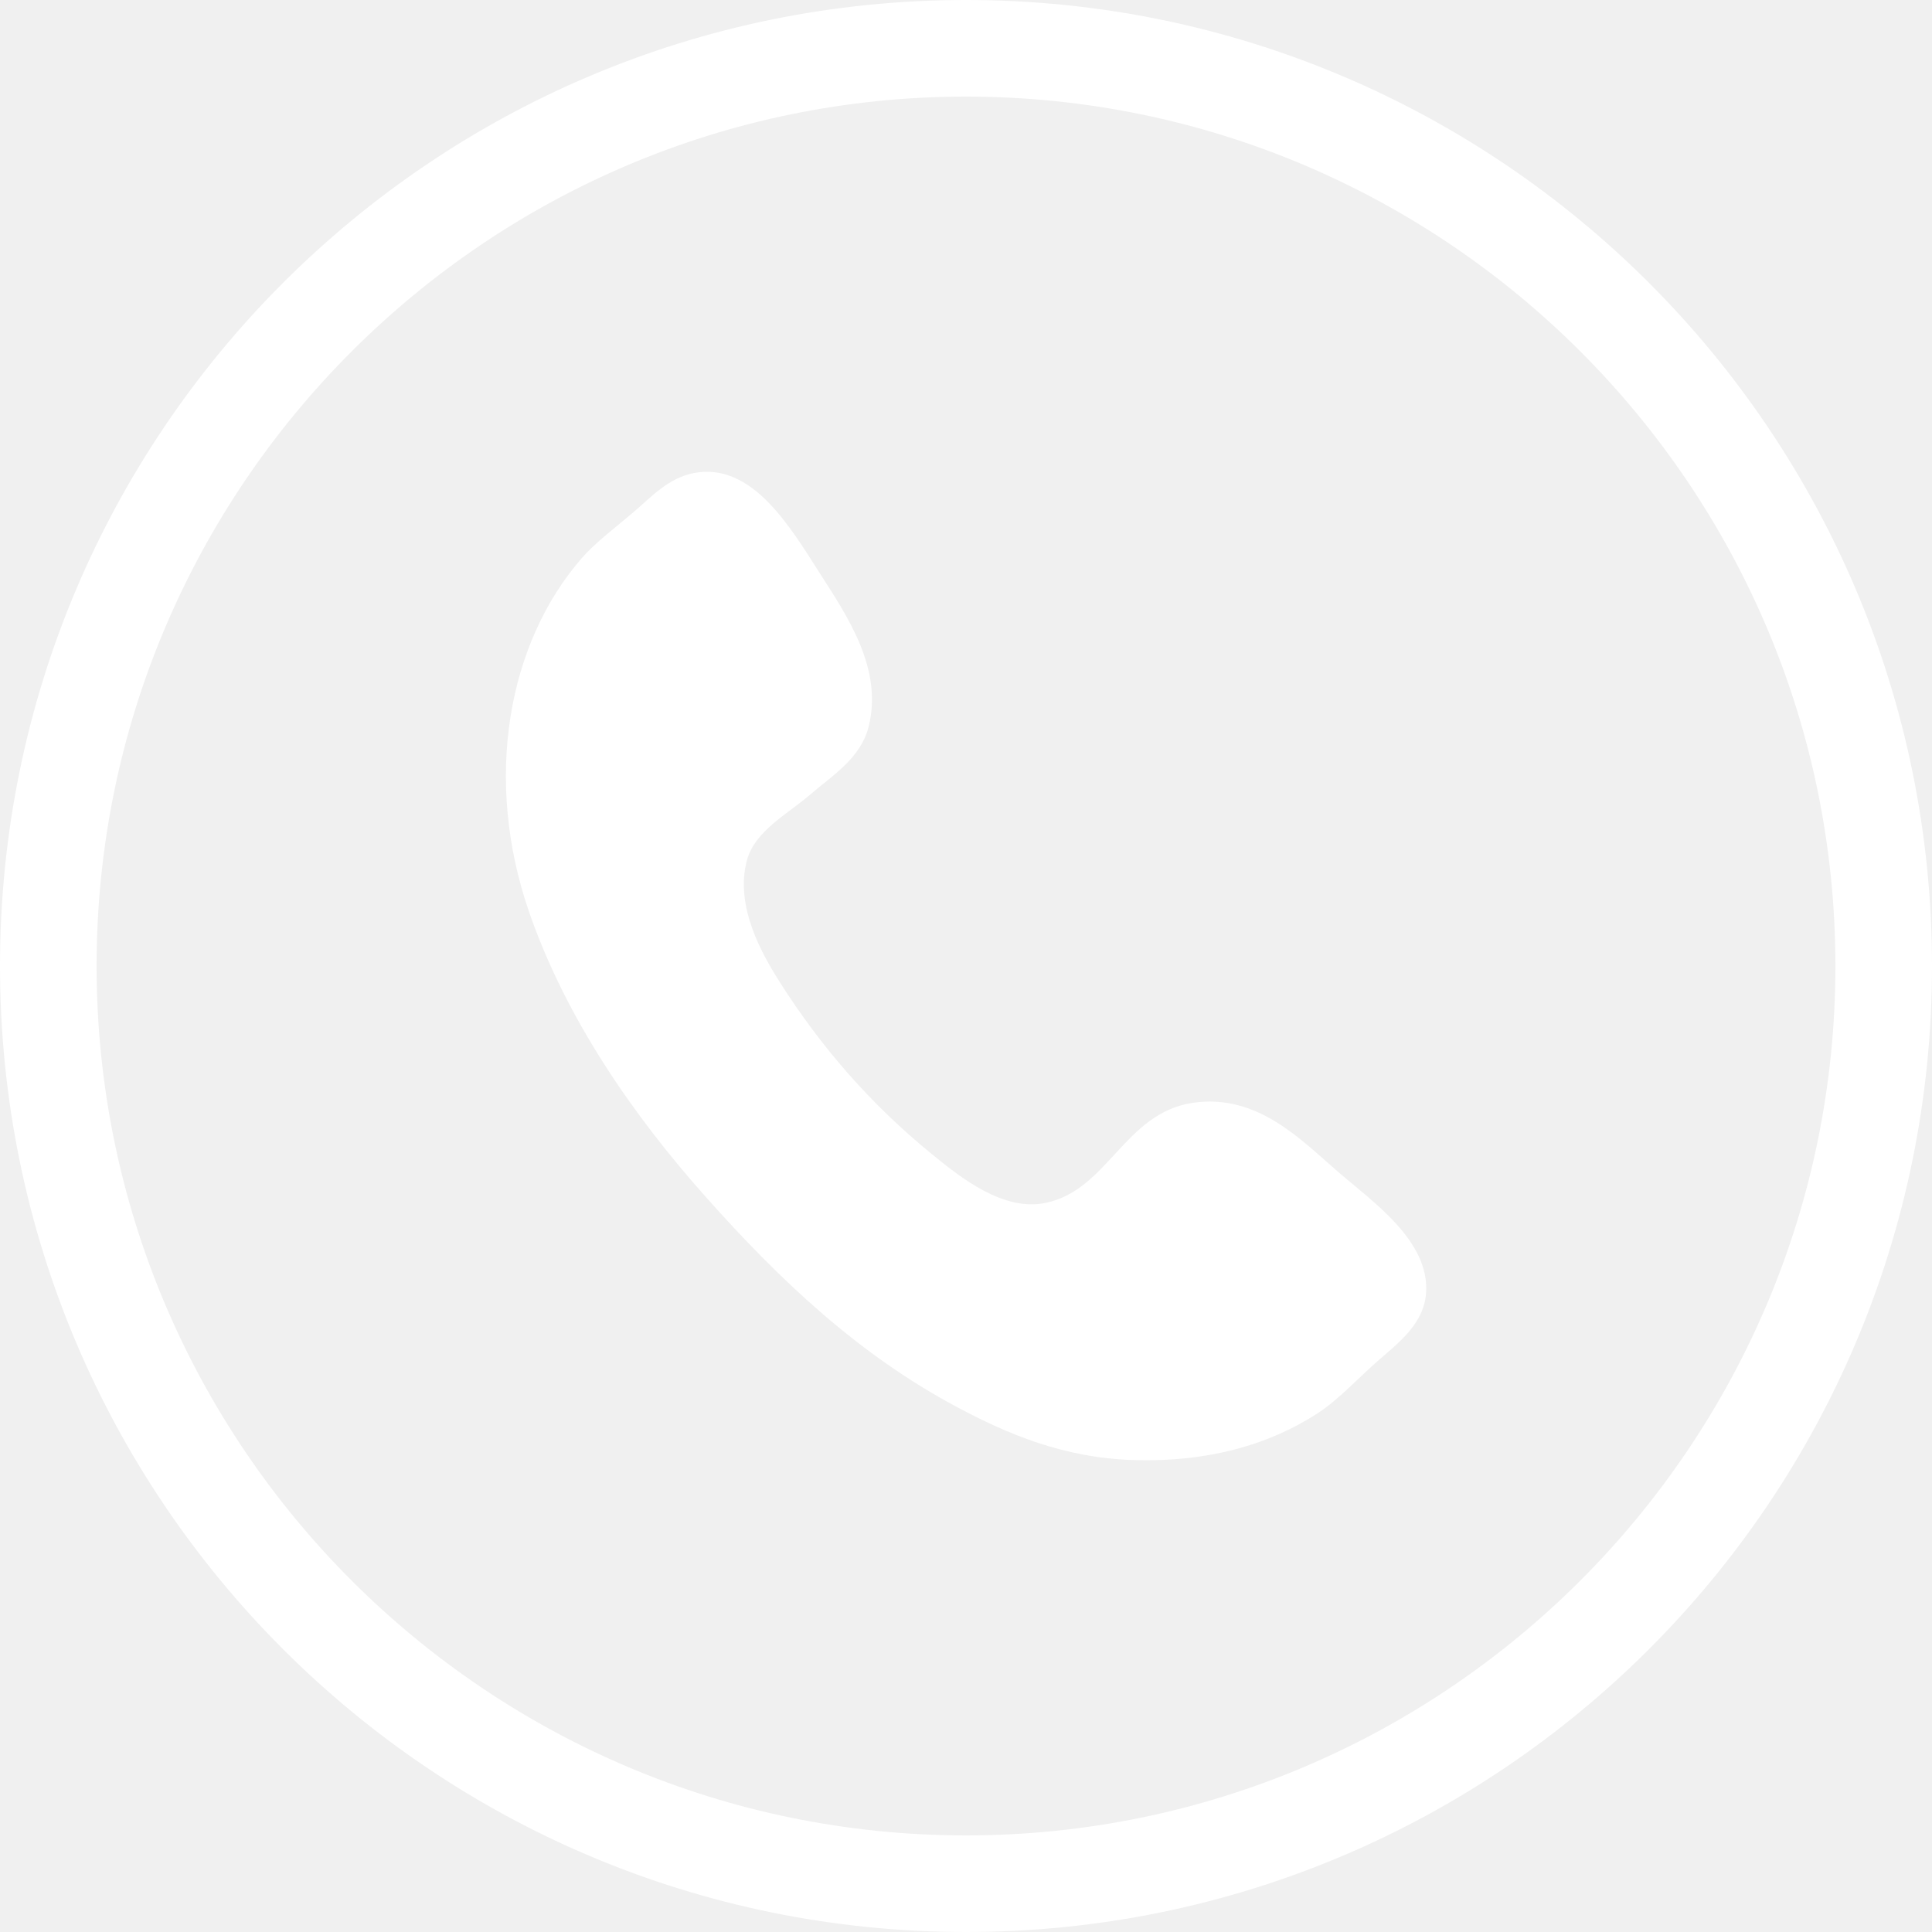
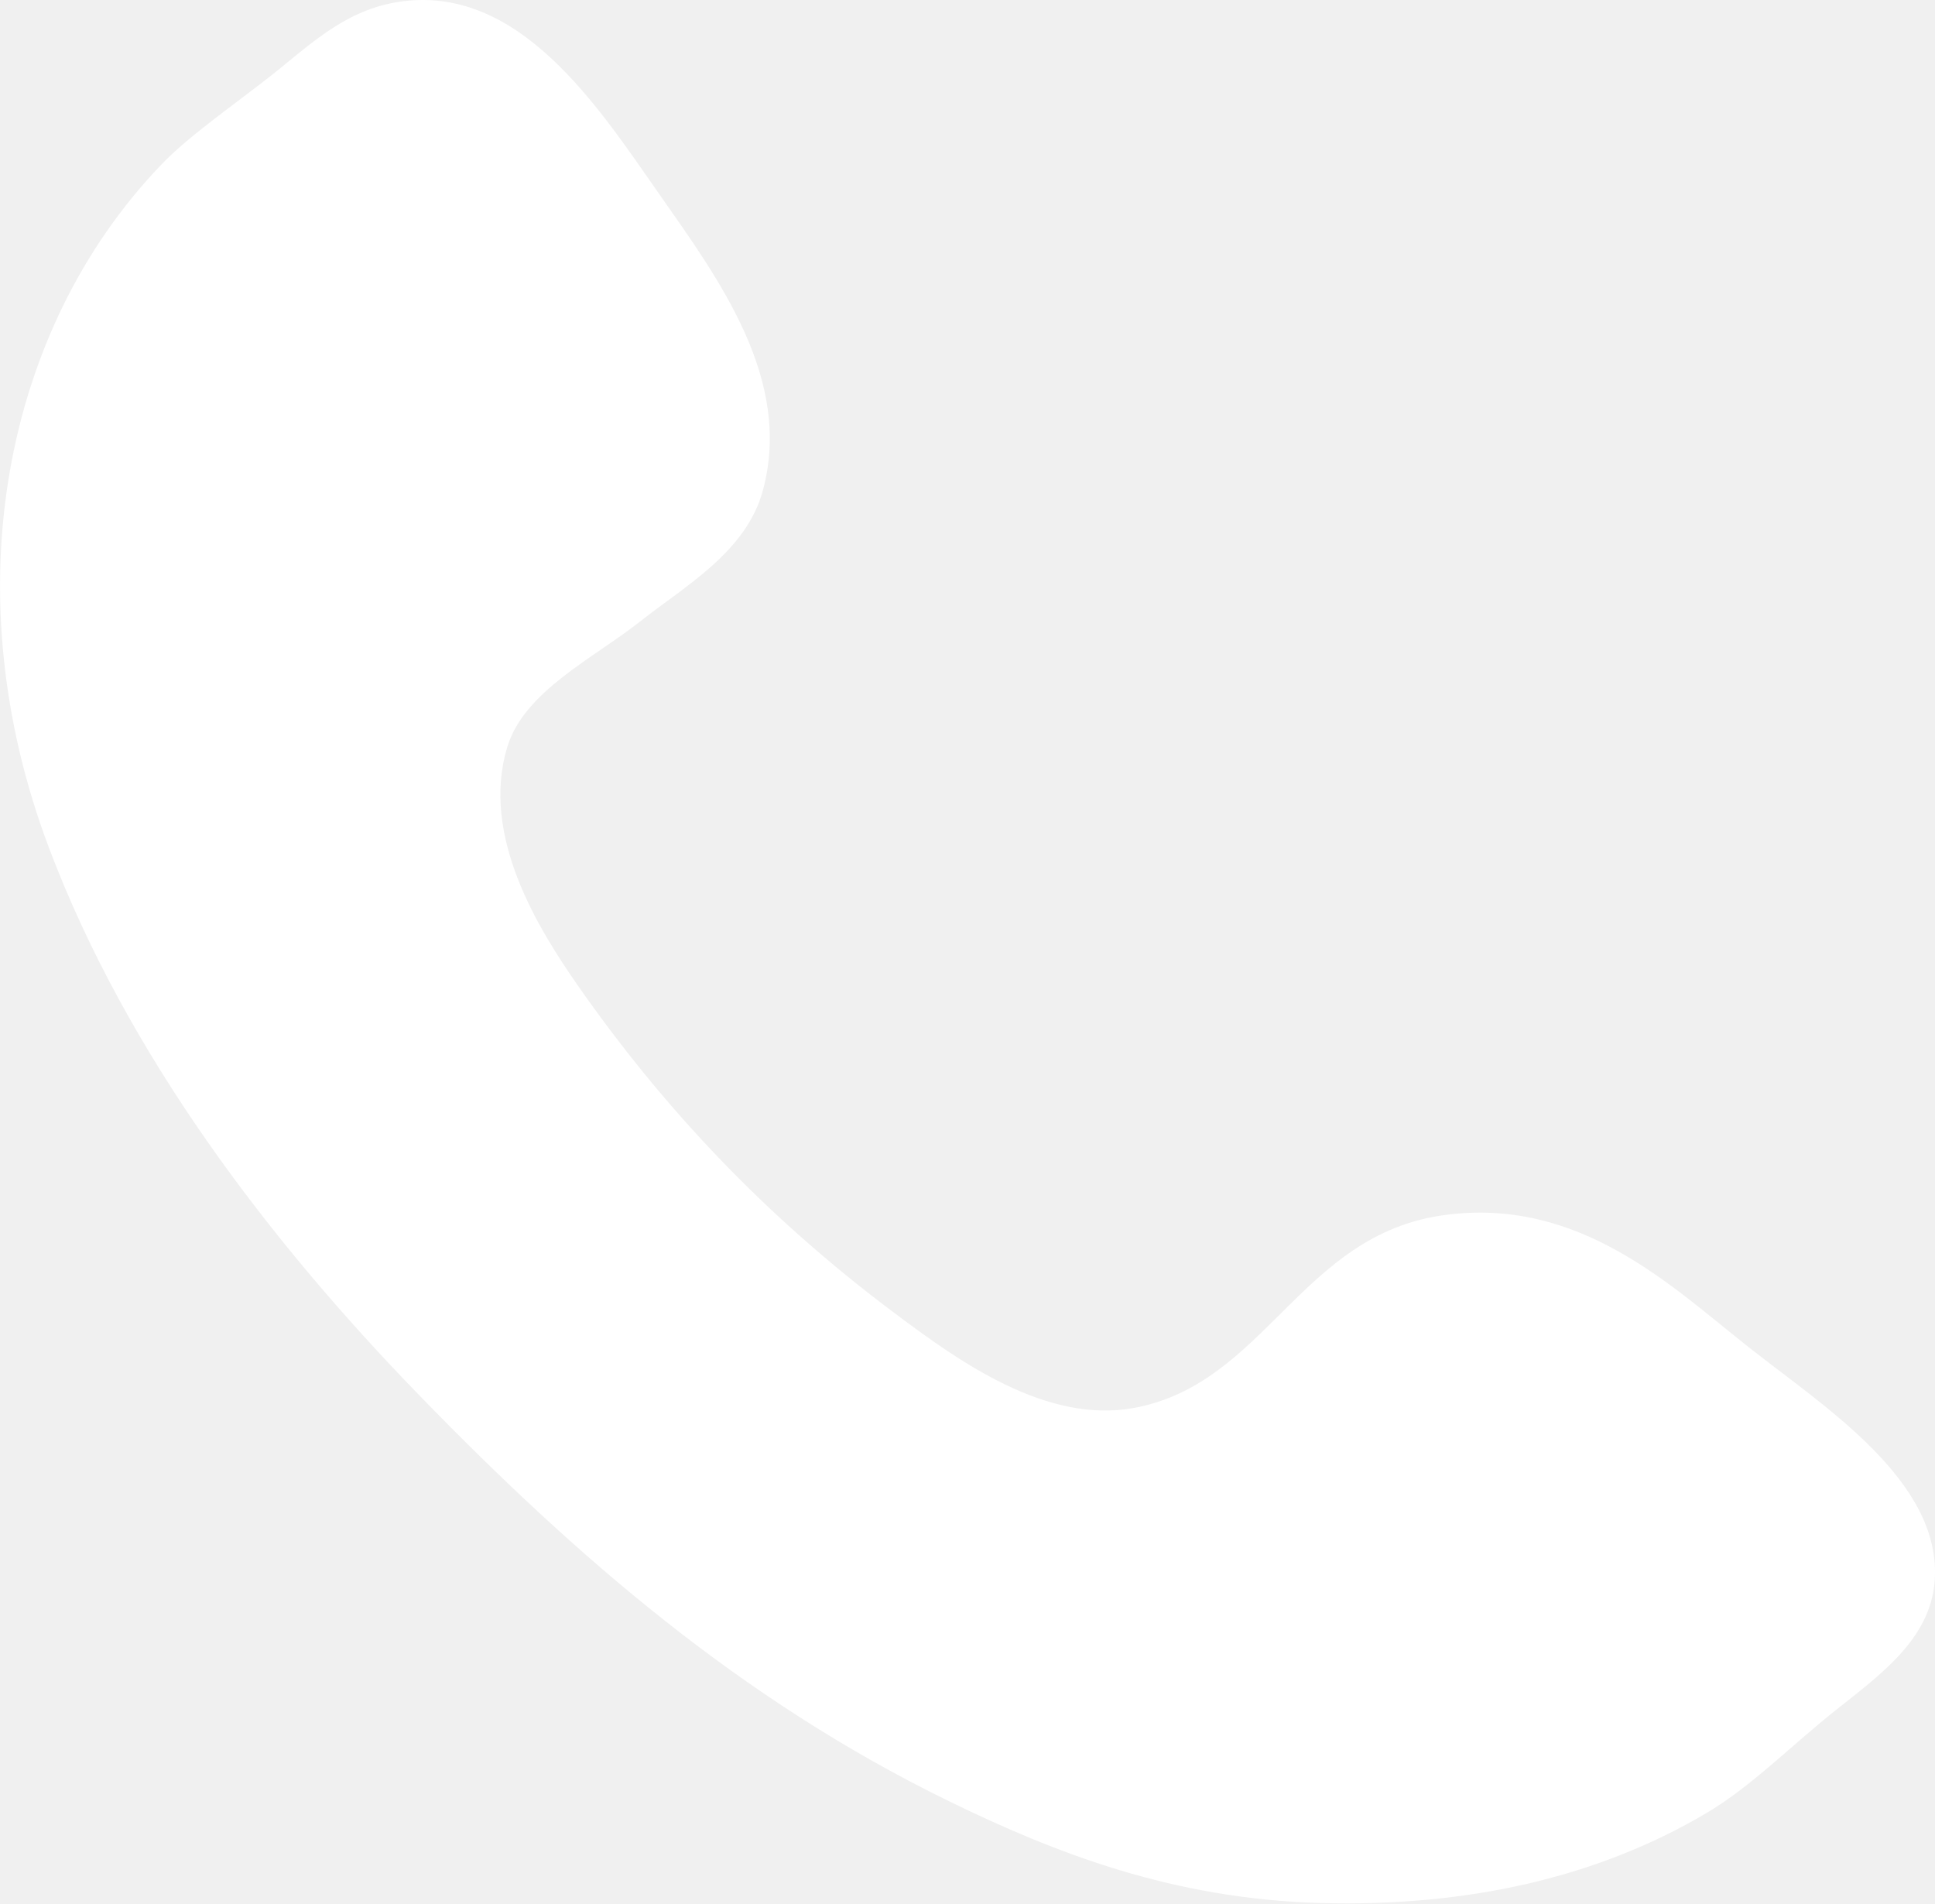
- <svg xmlns="http://www.w3.org/2000/svg" enable-background="new 0 0 40 40" height="40px" id="Layer_1" version="1.1" viewBox="0 0 40 40" width="40px" xml:space="preserve">
-   <g>
-     <g>
-       <g>
-         <g>
-           <path d="M20,2c9.925,0,18,8.075,18,18s-8.075,18-18,18c-9.925,0-18-8.075-18-18S10.075,2,20,2 M20,0      C8.955,0,0,8.954,0,20c0,11.047,8.955,20,20,20c11.047,0,20-8.953,20-20C40,8.954,31.047,0,20,0L20,0z" fill="#ffffff" />
-         </g>
-       </g>
-     </g>
-     <path clip-rule="evenodd" d="M14.371,9.793c1.207-0.228,1.998,1.133,2.6,2.072   c0.586,0.912,1.307,1.982,1.016,3.169c-0.162,0.666-0.764,1.029-1.219,1.422c-0.449,0.388-1.133,0.744-1.299,1.34   c-0.271,0.967,0.322,1.982,0.689,2.56c0.834,1.306,1.842,2.483,3.129,3.534c0.623,0.51,1.488,1.191,2.355,1.016   c1.295-0.262,1.637-1.859,3.047-2.072c1.342-0.203,2.25,0.77,3.008,1.422c0.73,0.631,1.908,1.439,1.828,2.52   c-0.047,0.621-0.545,1.006-0.977,1.381c-0.439,0.383-0.824,0.813-1.258,1.096c-1.051,0.686-2.34,1.022-3.82,0.976   c-1.451-0.045-2.607-0.538-3.656-1.097c-2.051-1.094-3.672-2.633-5.199-4.348c-1.502-1.686-2.889-3.682-3.656-5.889   c-0.957-2.756-0.451-5.587,1.098-7.353c0.262-0.3,0.676-0.613,1.055-0.935C13.49,10.284,13.84,9.893,14.371,9.793z" fill="#ffffff" fill-rule="evenodd" />
-   </g>
+ <svg xmlns="http://www.w3.org/2000/svg" version="1.1" id="Layer_1" x="0px" y="0px" width="30.571px" height="30.072px" viewBox="-35.869 -69.12 30.571 30.072" enable-background="new -35.869 -69.12 30.571 30.072" xml:space="preserve">
+   <path fill="#FFFFFF" d="M-29.616-69.083c1.937-0.334,3.206,1.664,4.173,3.045c0.939,1.34,2.096,2.913,1.629,4.658  c-0.26,0.979-1.225,1.511-1.955,2.089c-0.721,0.568-1.818,1.094-2.084,1.969c-0.436,1.421,0.516,2.911,1.105,3.761  c1.338,1.919,2.954,3.649,5.02,5.193c1,0.749,2.386,1.75,3.777,1.492c2.078-0.385,2.626-2.732,4.889-3.045  c2.152-0.299,3.609,1.132,4.825,2.089c1.173,0.929,3.062,2.115,2.933,3.704c-0.074,0.912-0.873,1.479-1.566,2.03  c-0.705,0.562-1.322,1.194-2.018,1.61c-1.686,1.007-3.754,1.501-6.129,1.434c-2.329-0.066-4.184-0.791-5.867-1.612  c-3.289-1.606-5.891-3.868-8.34-6.388c-2.411-2.479-4.636-5.411-5.865-8.654c-1.536-4.05-0.725-8.209,1.762-10.804  c0.42-0.442,1.084-0.901,1.692-1.375C-31.029-68.359-30.469-68.936-29.616-69.083z" />
</svg>
